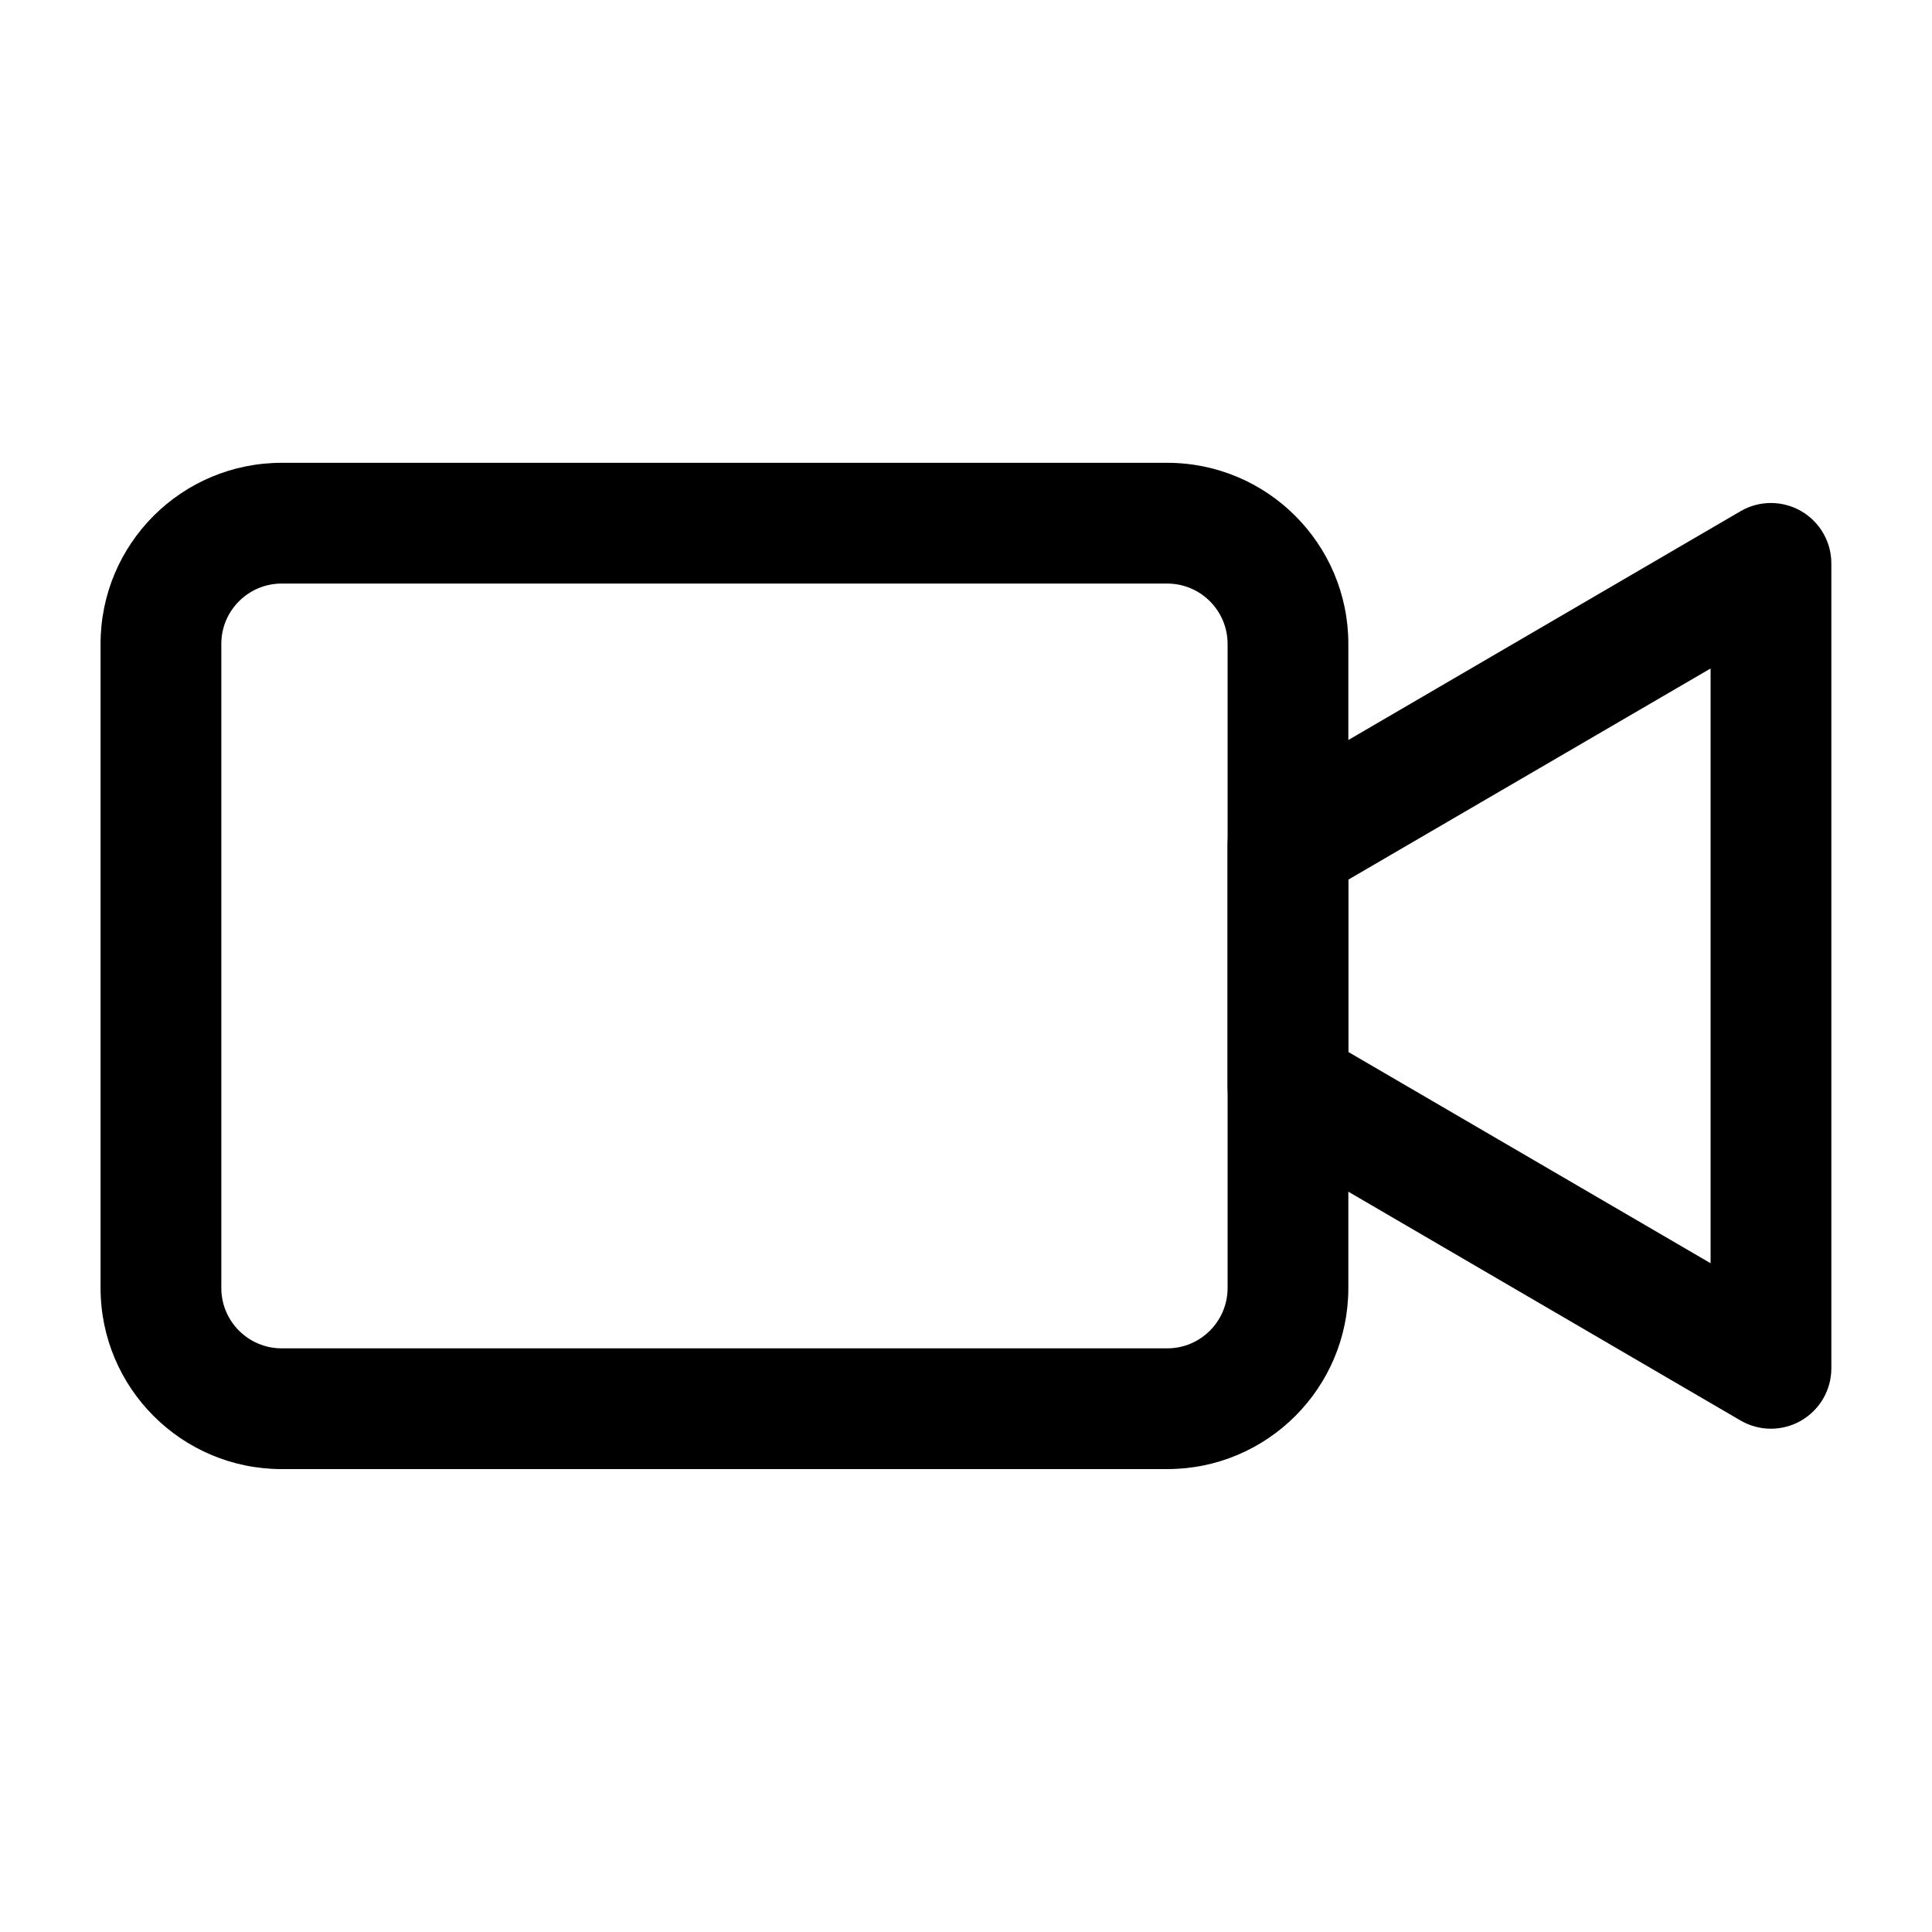
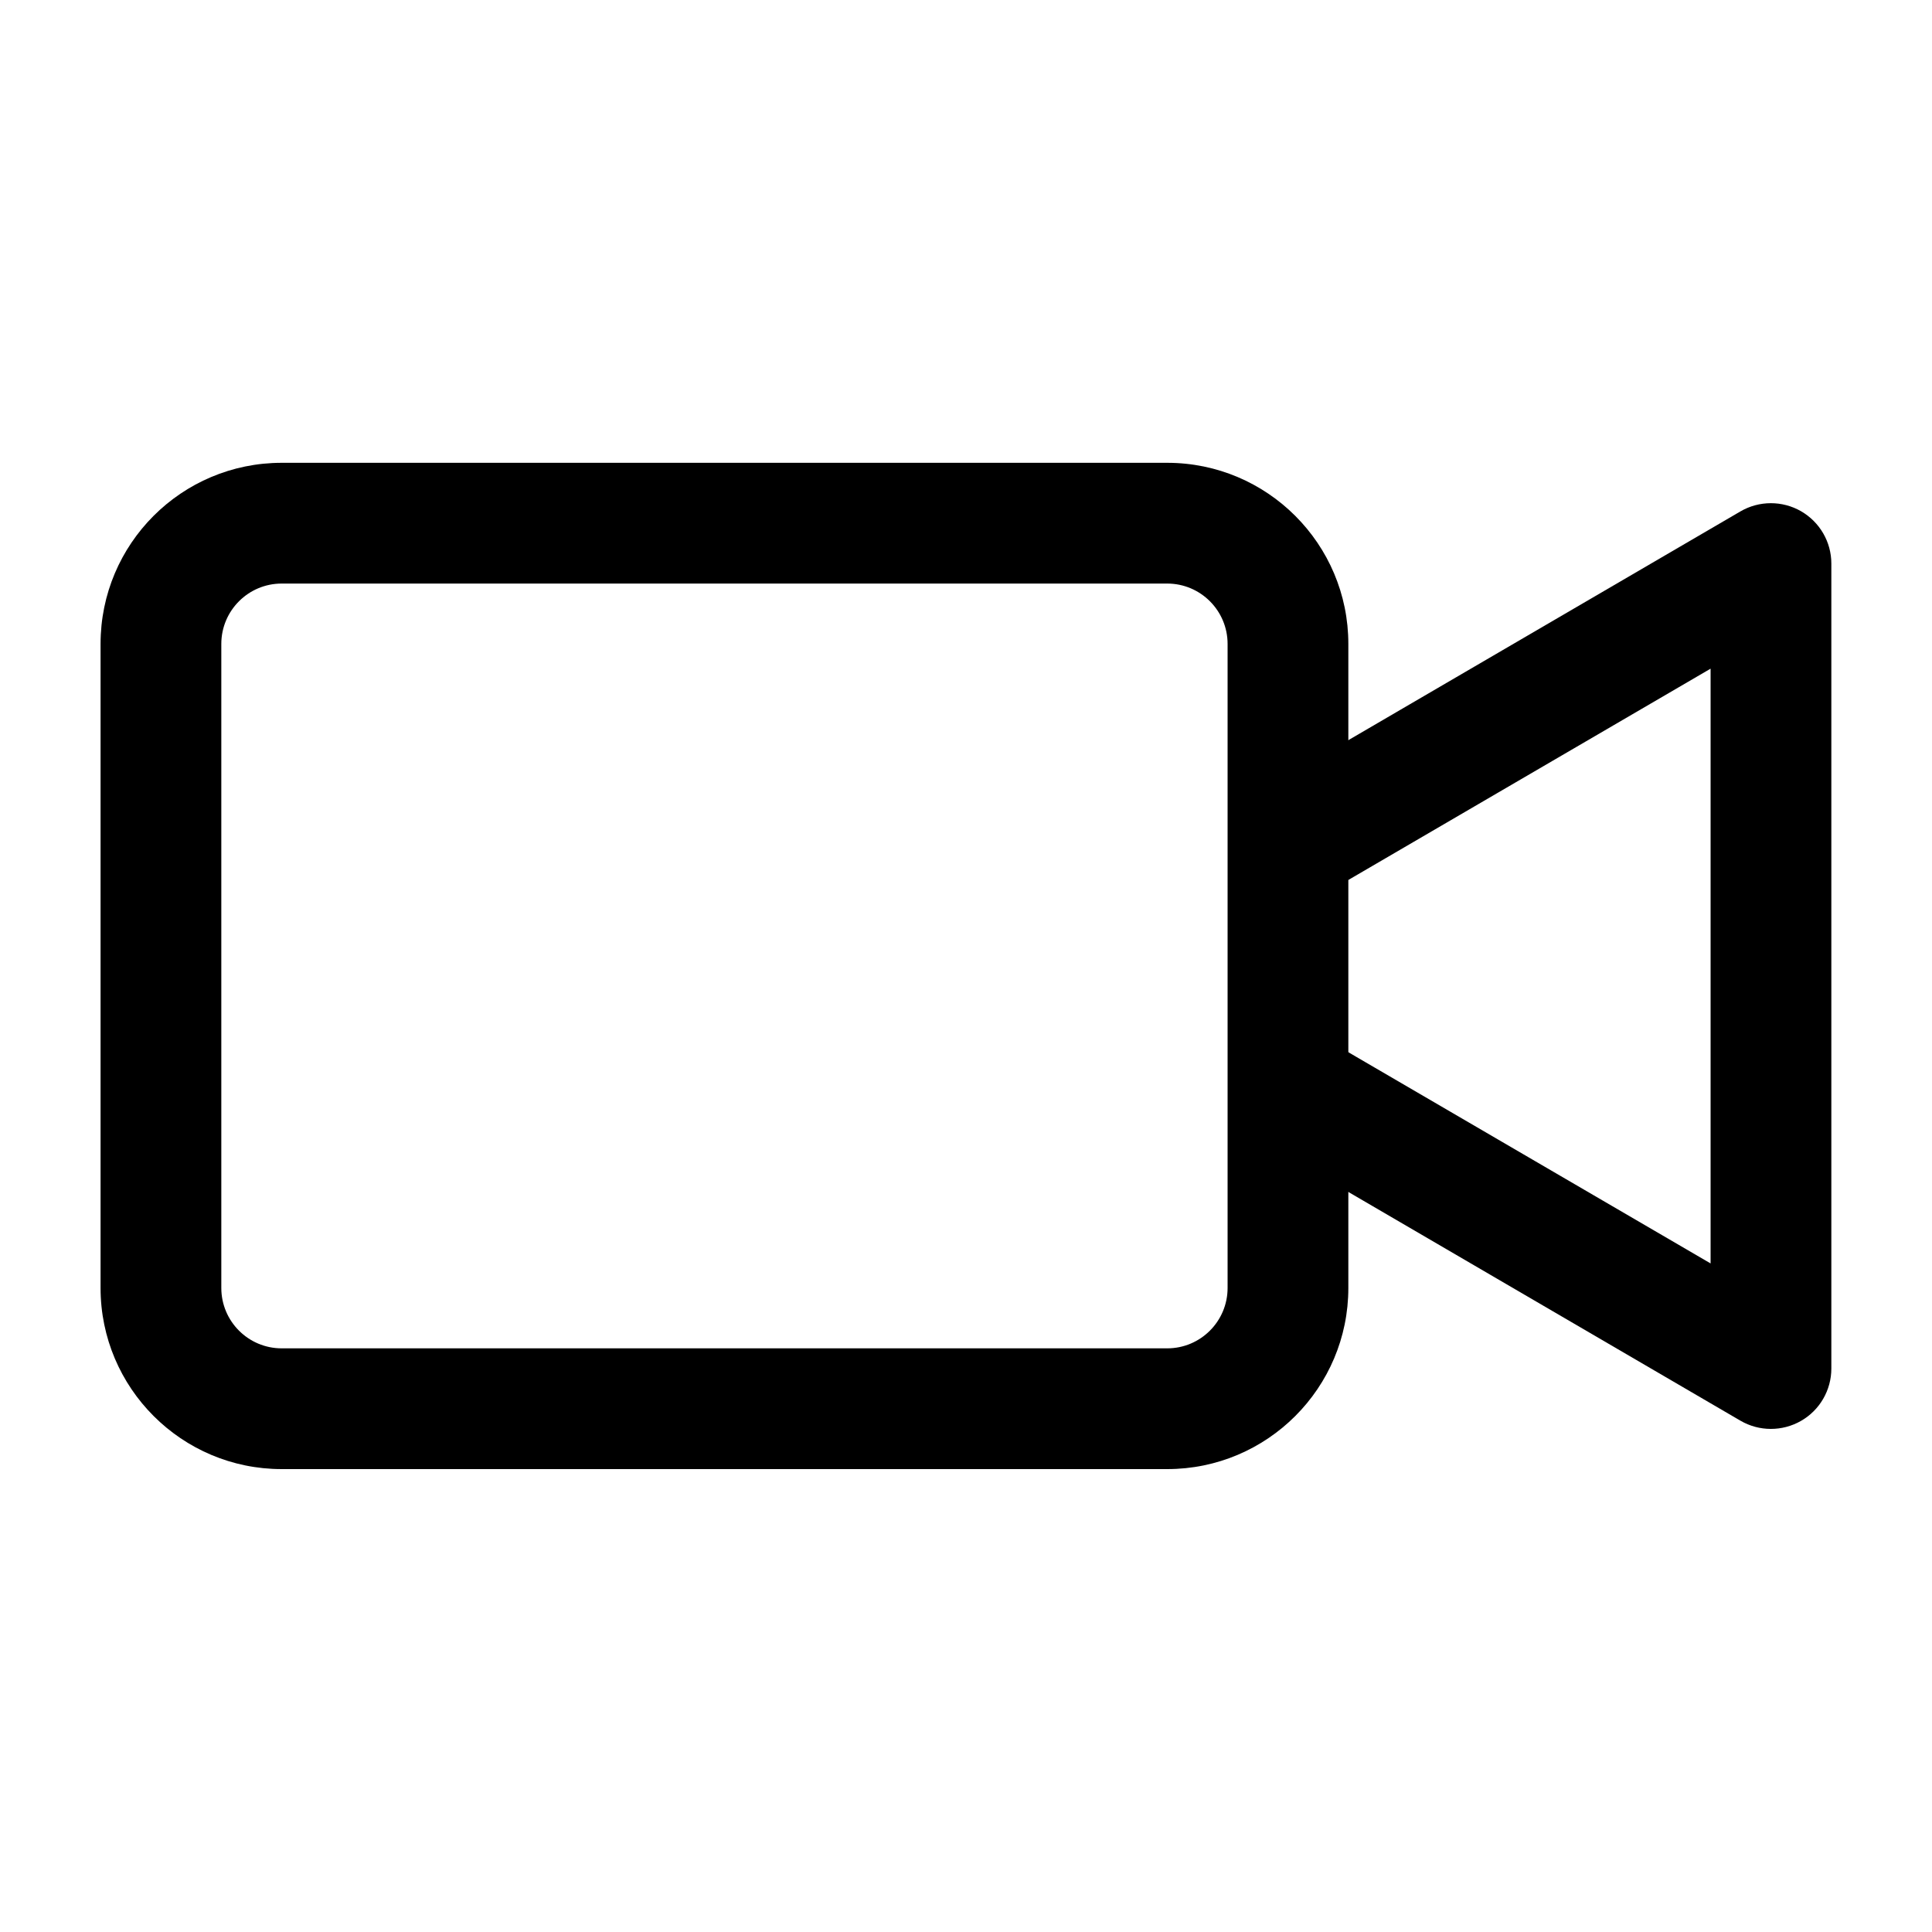
<svg xmlns="http://www.w3.org/2000/svg" width="20" height="20" viewBox="0 0 20 20">
  <path d="M12.708 6.666C12.708 6.321 12.428 6.041 12.083 6.041H2.916C2.571 6.041 2.291 6.321 2.291 6.666V13.333C2.291 13.678 2.571 13.958 2.916 13.958H12.083C12.428 13.958 12.708 13.678 12.708 13.333V6.666ZM13.958 13.333C13.958 14.368 13.118 15.208 12.083 15.208H2.916C1.881 15.208 1.041 14.368 1.041 13.333V6.666C1.041 5.63 1.88 4.791 2.916 4.791H12.083C13.118 4.791 13.958 5.631 13.958 6.666V13.333Z" fill="currentColor" />
-   <path d="M18.018 5.292C18.211 5.179 18.45 5.179 18.644 5.29C18.838 5.402 18.958 5.608 18.958 5.832V14.165C18.958 14.389 18.838 14.595 18.644 14.707C18.45 14.818 18.212 14.818 18.018 14.705L13.018 11.788C12.826 11.676 12.708 11.471 12.708 11.249V8.749C12.708 8.527 12.826 8.321 13.018 8.209L18.018 5.292ZM13.958 9.106V10.89L17.708 13.077V6.92L13.958 9.106Z" fill="currentColor" />
+   <path d="M18.017 5.294C18.211 5.181 18.45 5.181 18.644 5.292C18.838 5.404 18.958 5.61 18.958 5.834V14.167C18.958 14.391 18.838 14.598 18.644 14.709C18.45 14.82 18.211 14.82 18.017 14.707L13.406 12.017L13.031 11.799L13.662 10.719L14.036 10.938L17.708 13.079V6.922L13.662 9.282L13.031 8.203L18.017 5.294Z" fill="currentColor" />
</svg>
